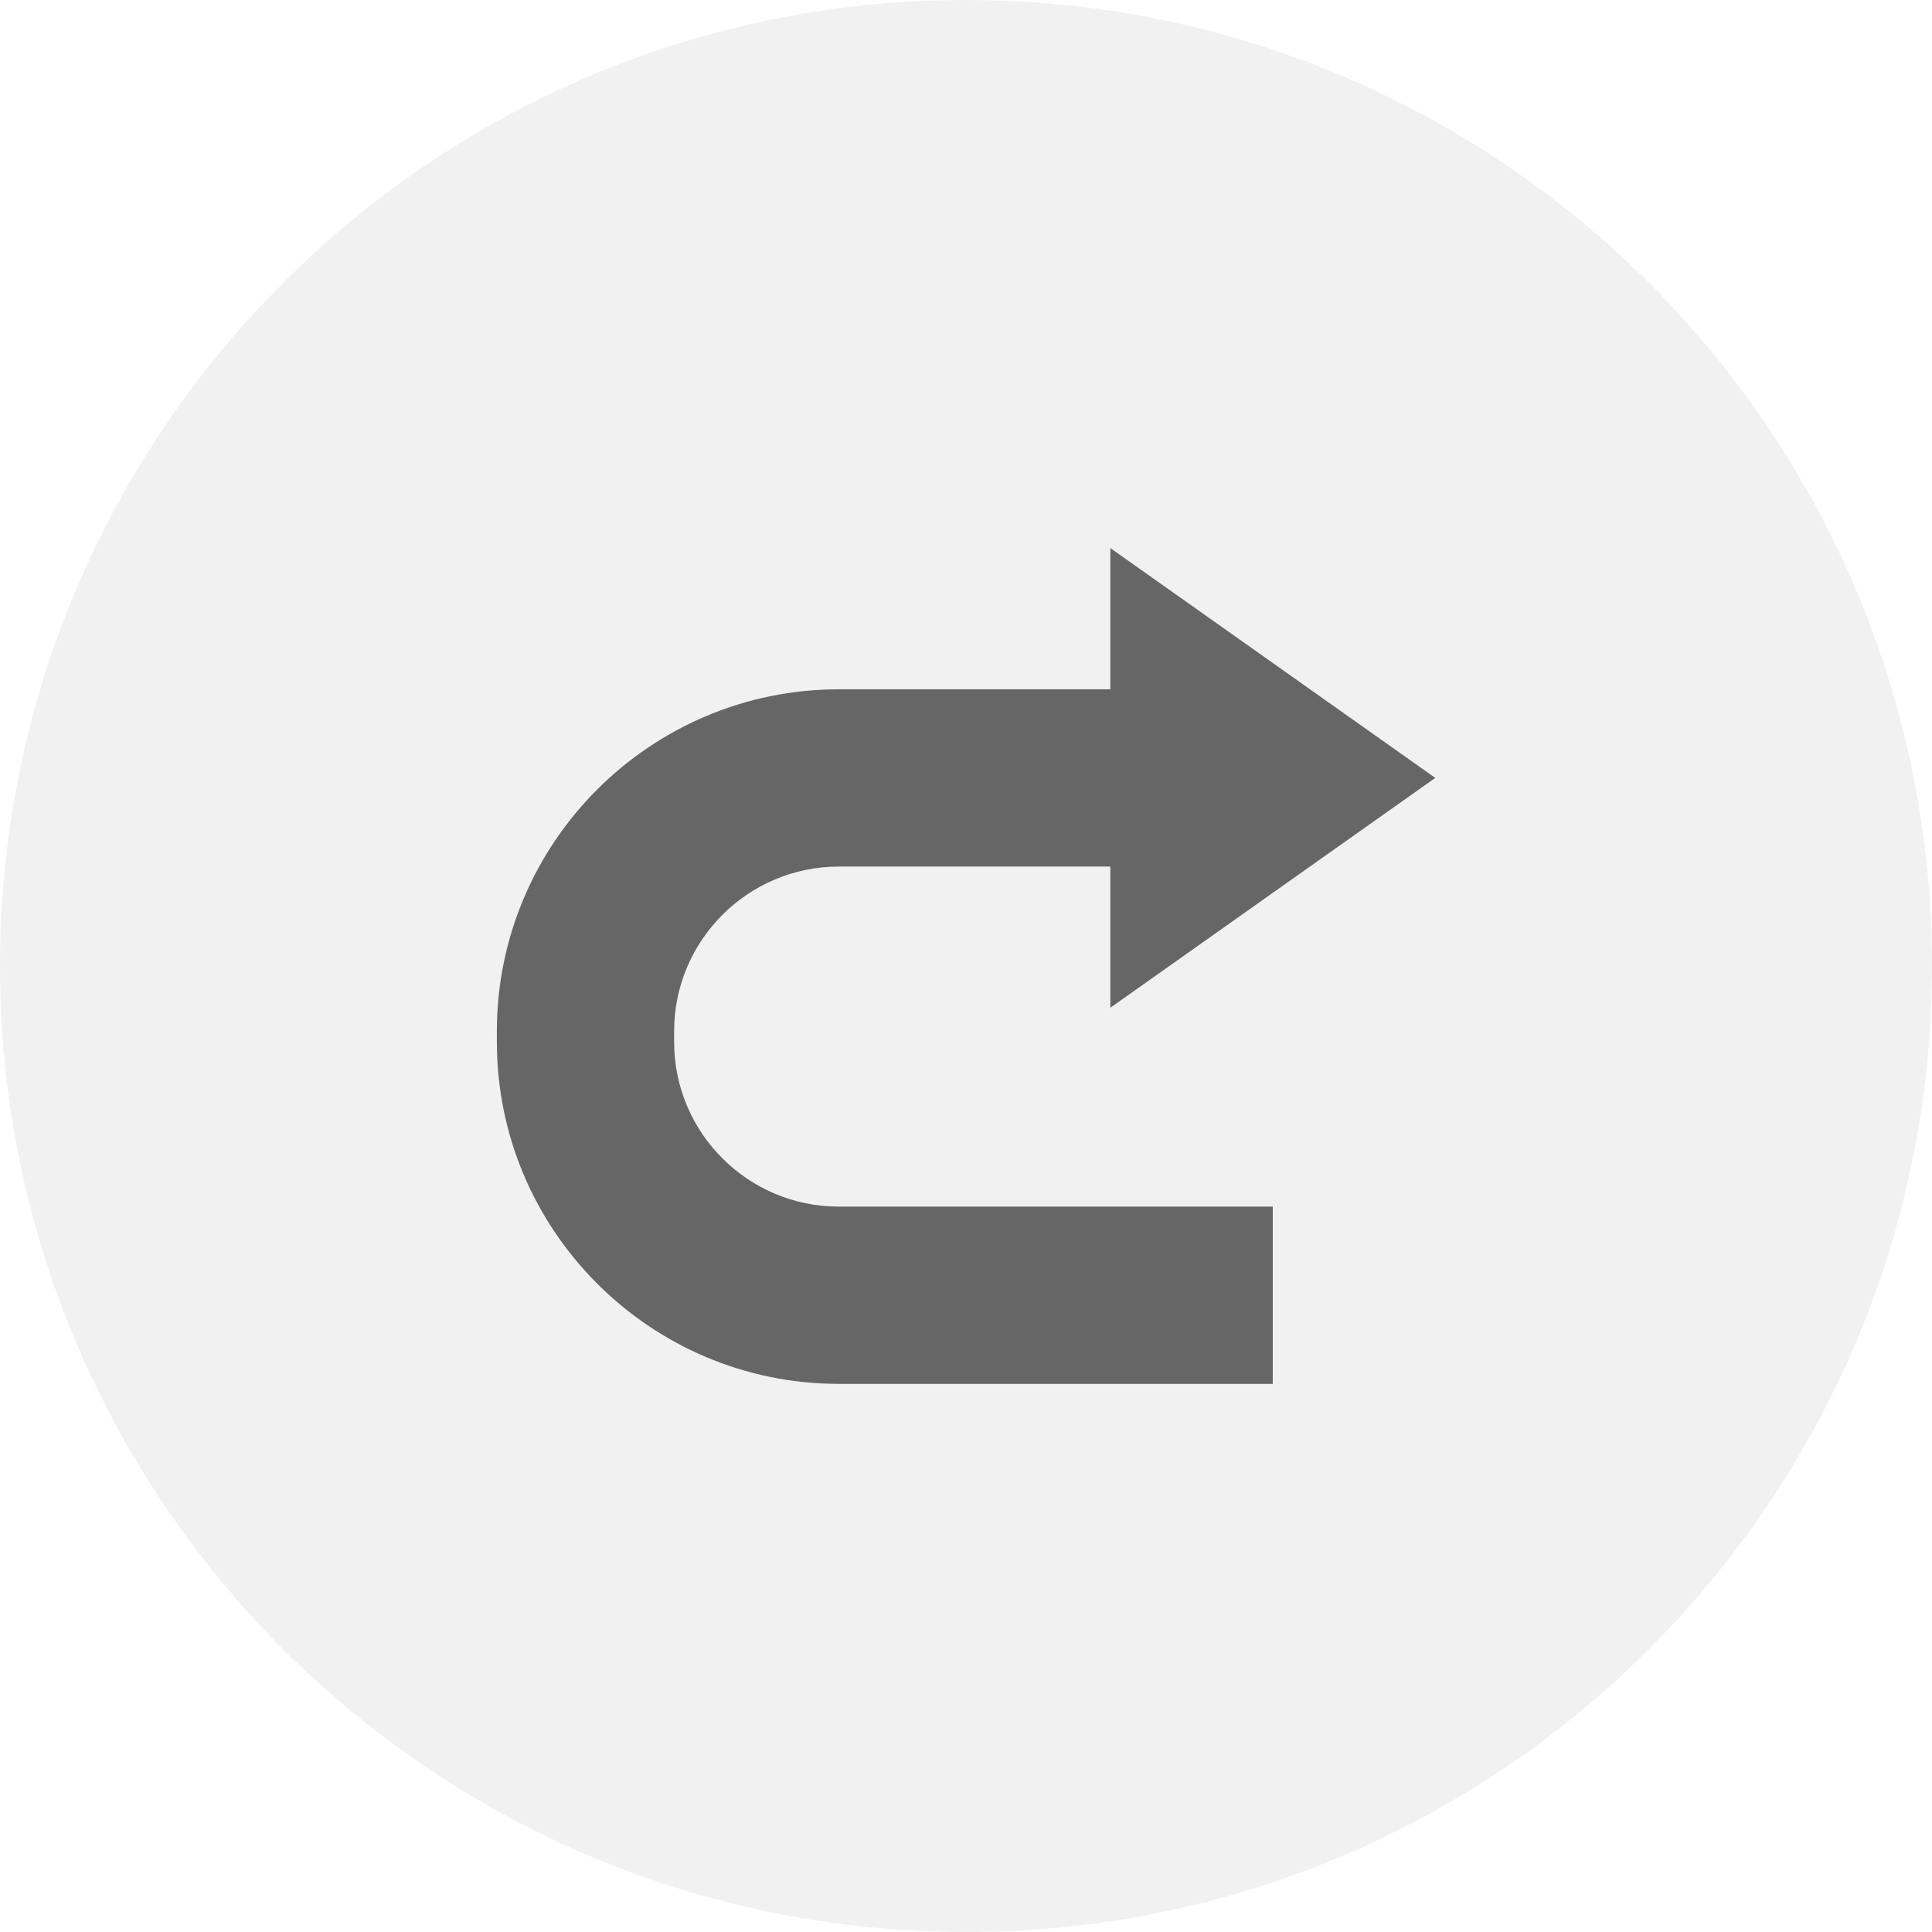
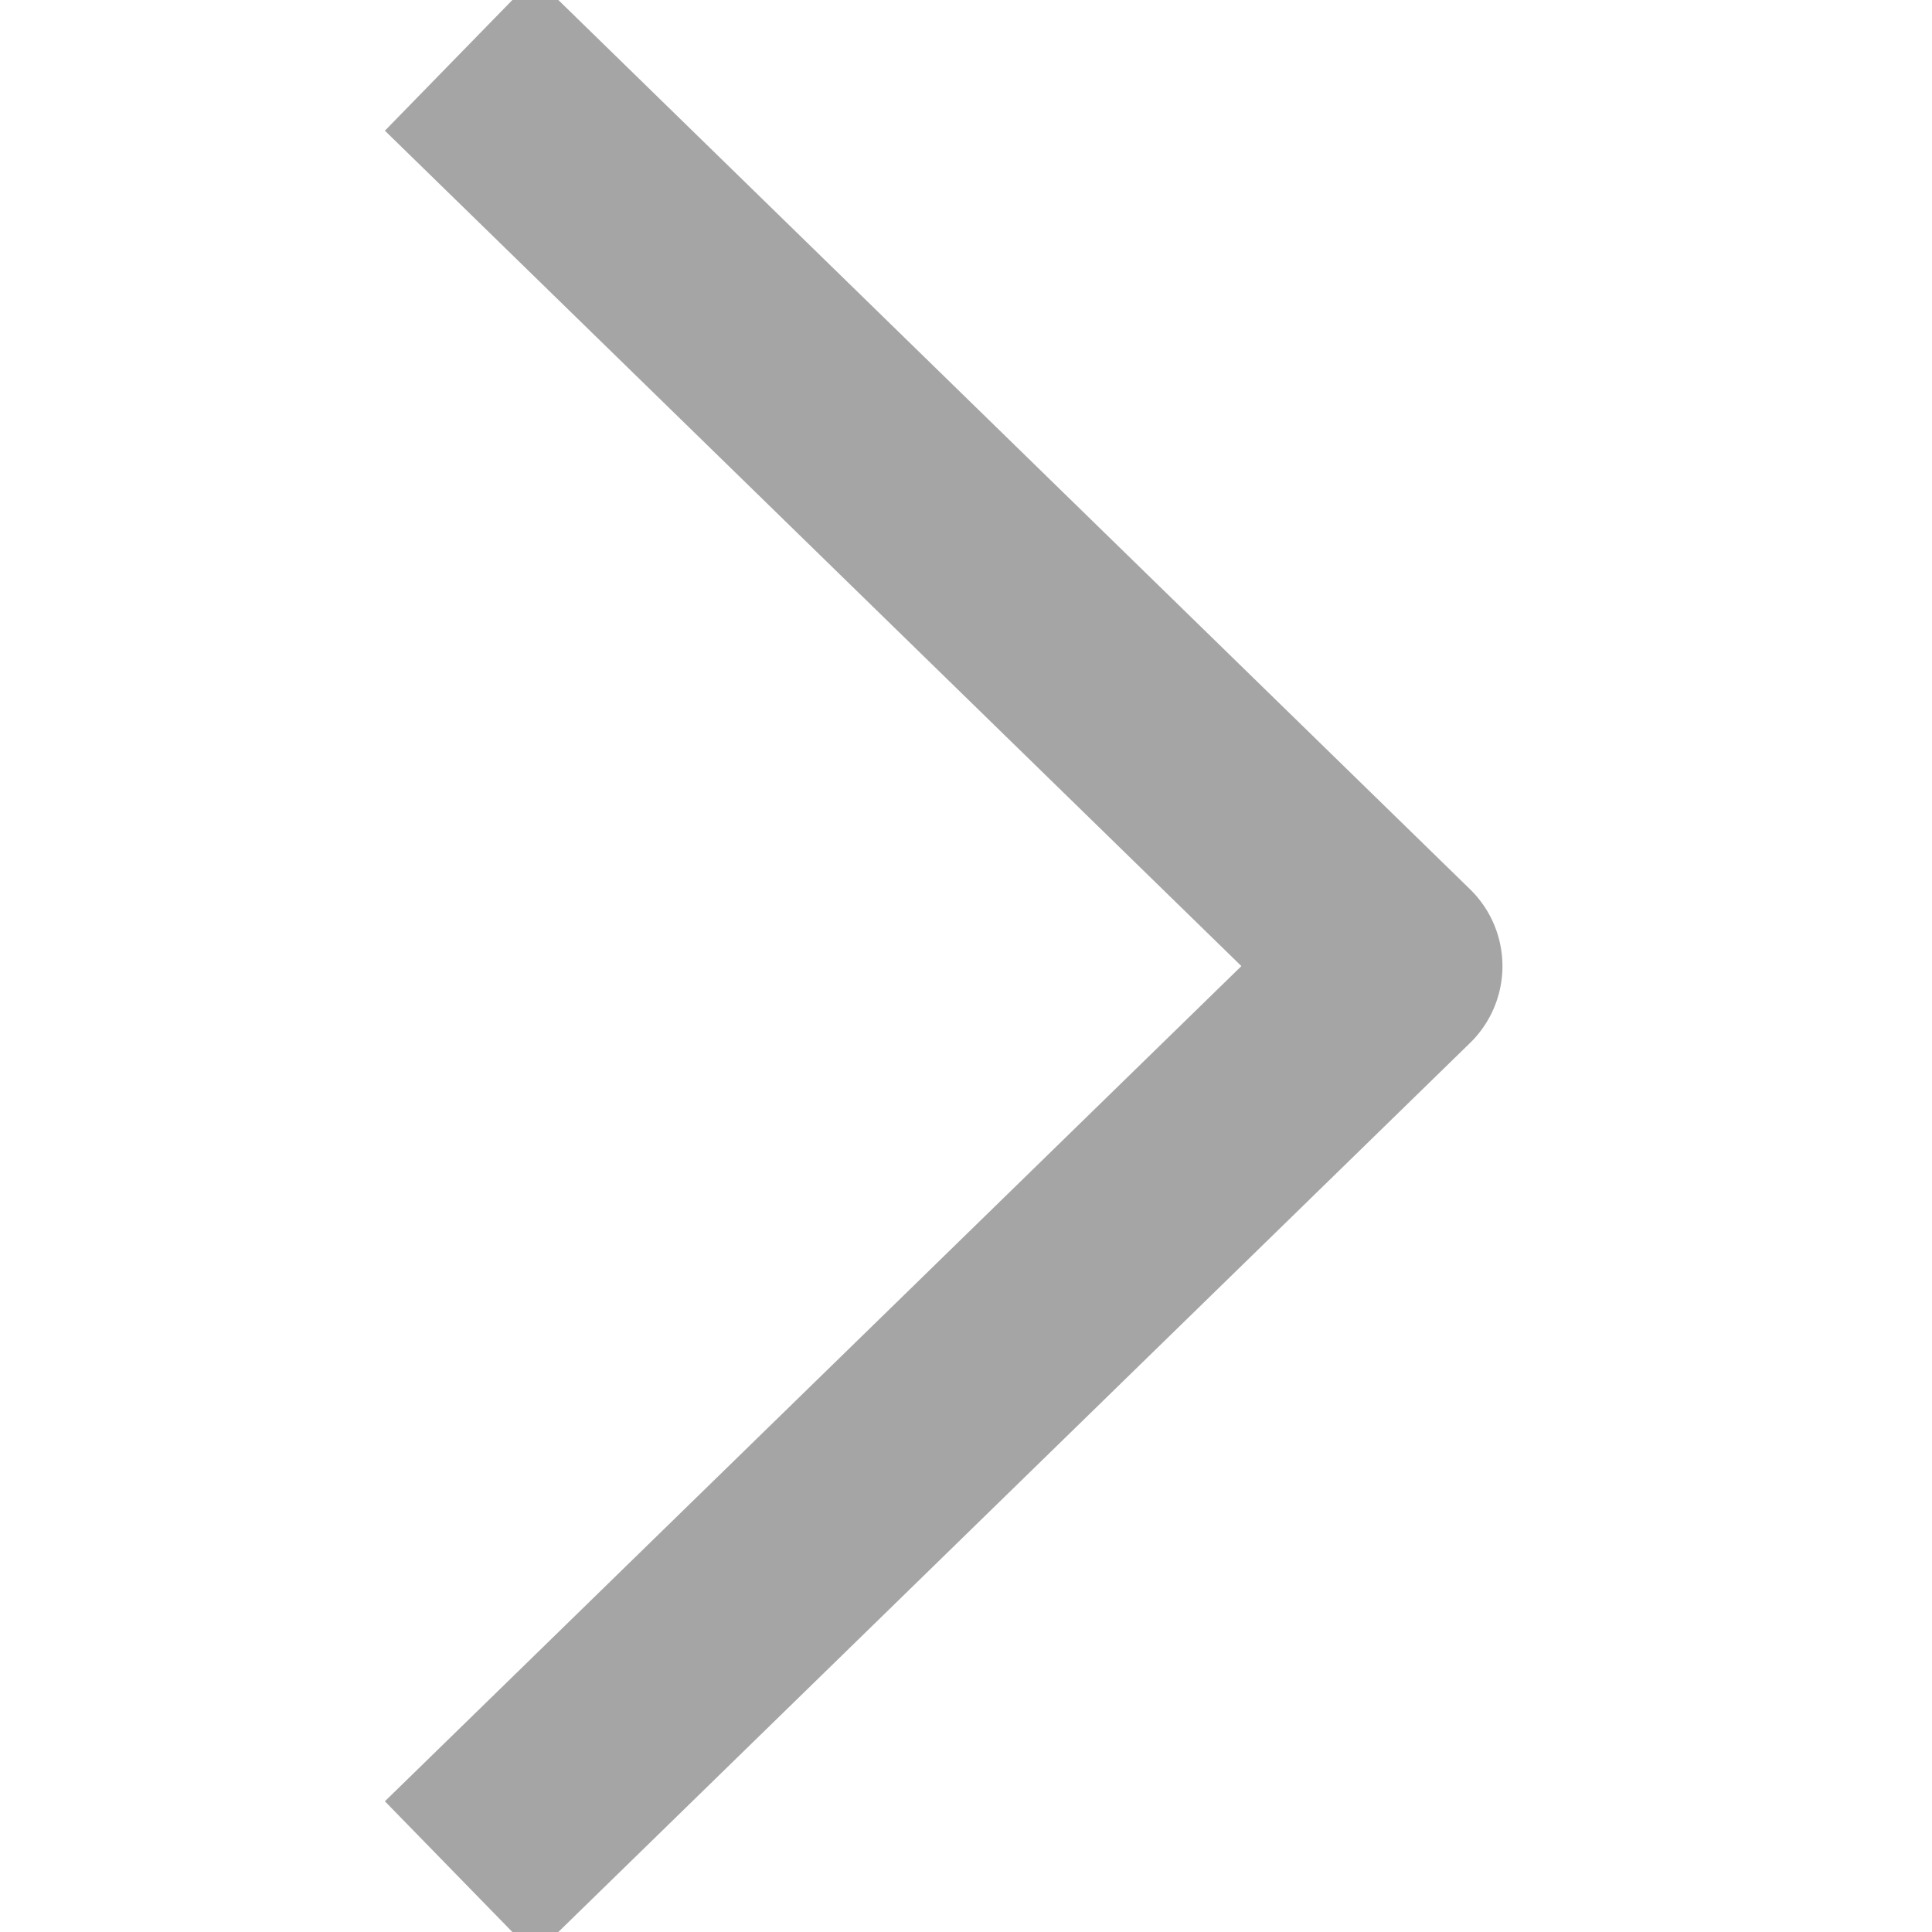
- <svg xmlns="http://www.w3.org/2000/svg" version="1.1" id="Layer_1" x="0px" y="0px" width="28px" height="28px" viewBox="0 0 28 28" enable-background="new 0 0 28 28" xml:space="preserve">
-   <g>
-     <circle fill="#F1F1F2" cx="14" cy="14" r="14" />
-     <path fill="#666666" d="M9.77,15.101v-0.156c0-1.315,1.07-2.386,2.386-2.386h3.936v2.046l4.709-3.331l-4.709-3.331V9.99h-3.936   c-2.732,0-4.955,2.223-4.955,4.955v0.156c0,2.731,2.223,4.955,4.955,4.955h6.29v-2.569h-6.29C10.84,17.487,9.77,16.417,9.77,15.101   z" />
-   </g>
+ <svg xmlns="http://www.w3.org/2000/svg" version="1.1" id="Layer_1" x="0px" y="0px" width="18px" height="18px" viewBox="0 0 18 18" enable-background="new 0 0 18 18" xml:space="preserve">
+   <polyline fill="none" stroke="#A5A5A5" stroke-width="2" stroke-linecap="square" stroke-linejoin="round" points="5,1.2 12.998,9.001   5,16.8 " />
</svg>
